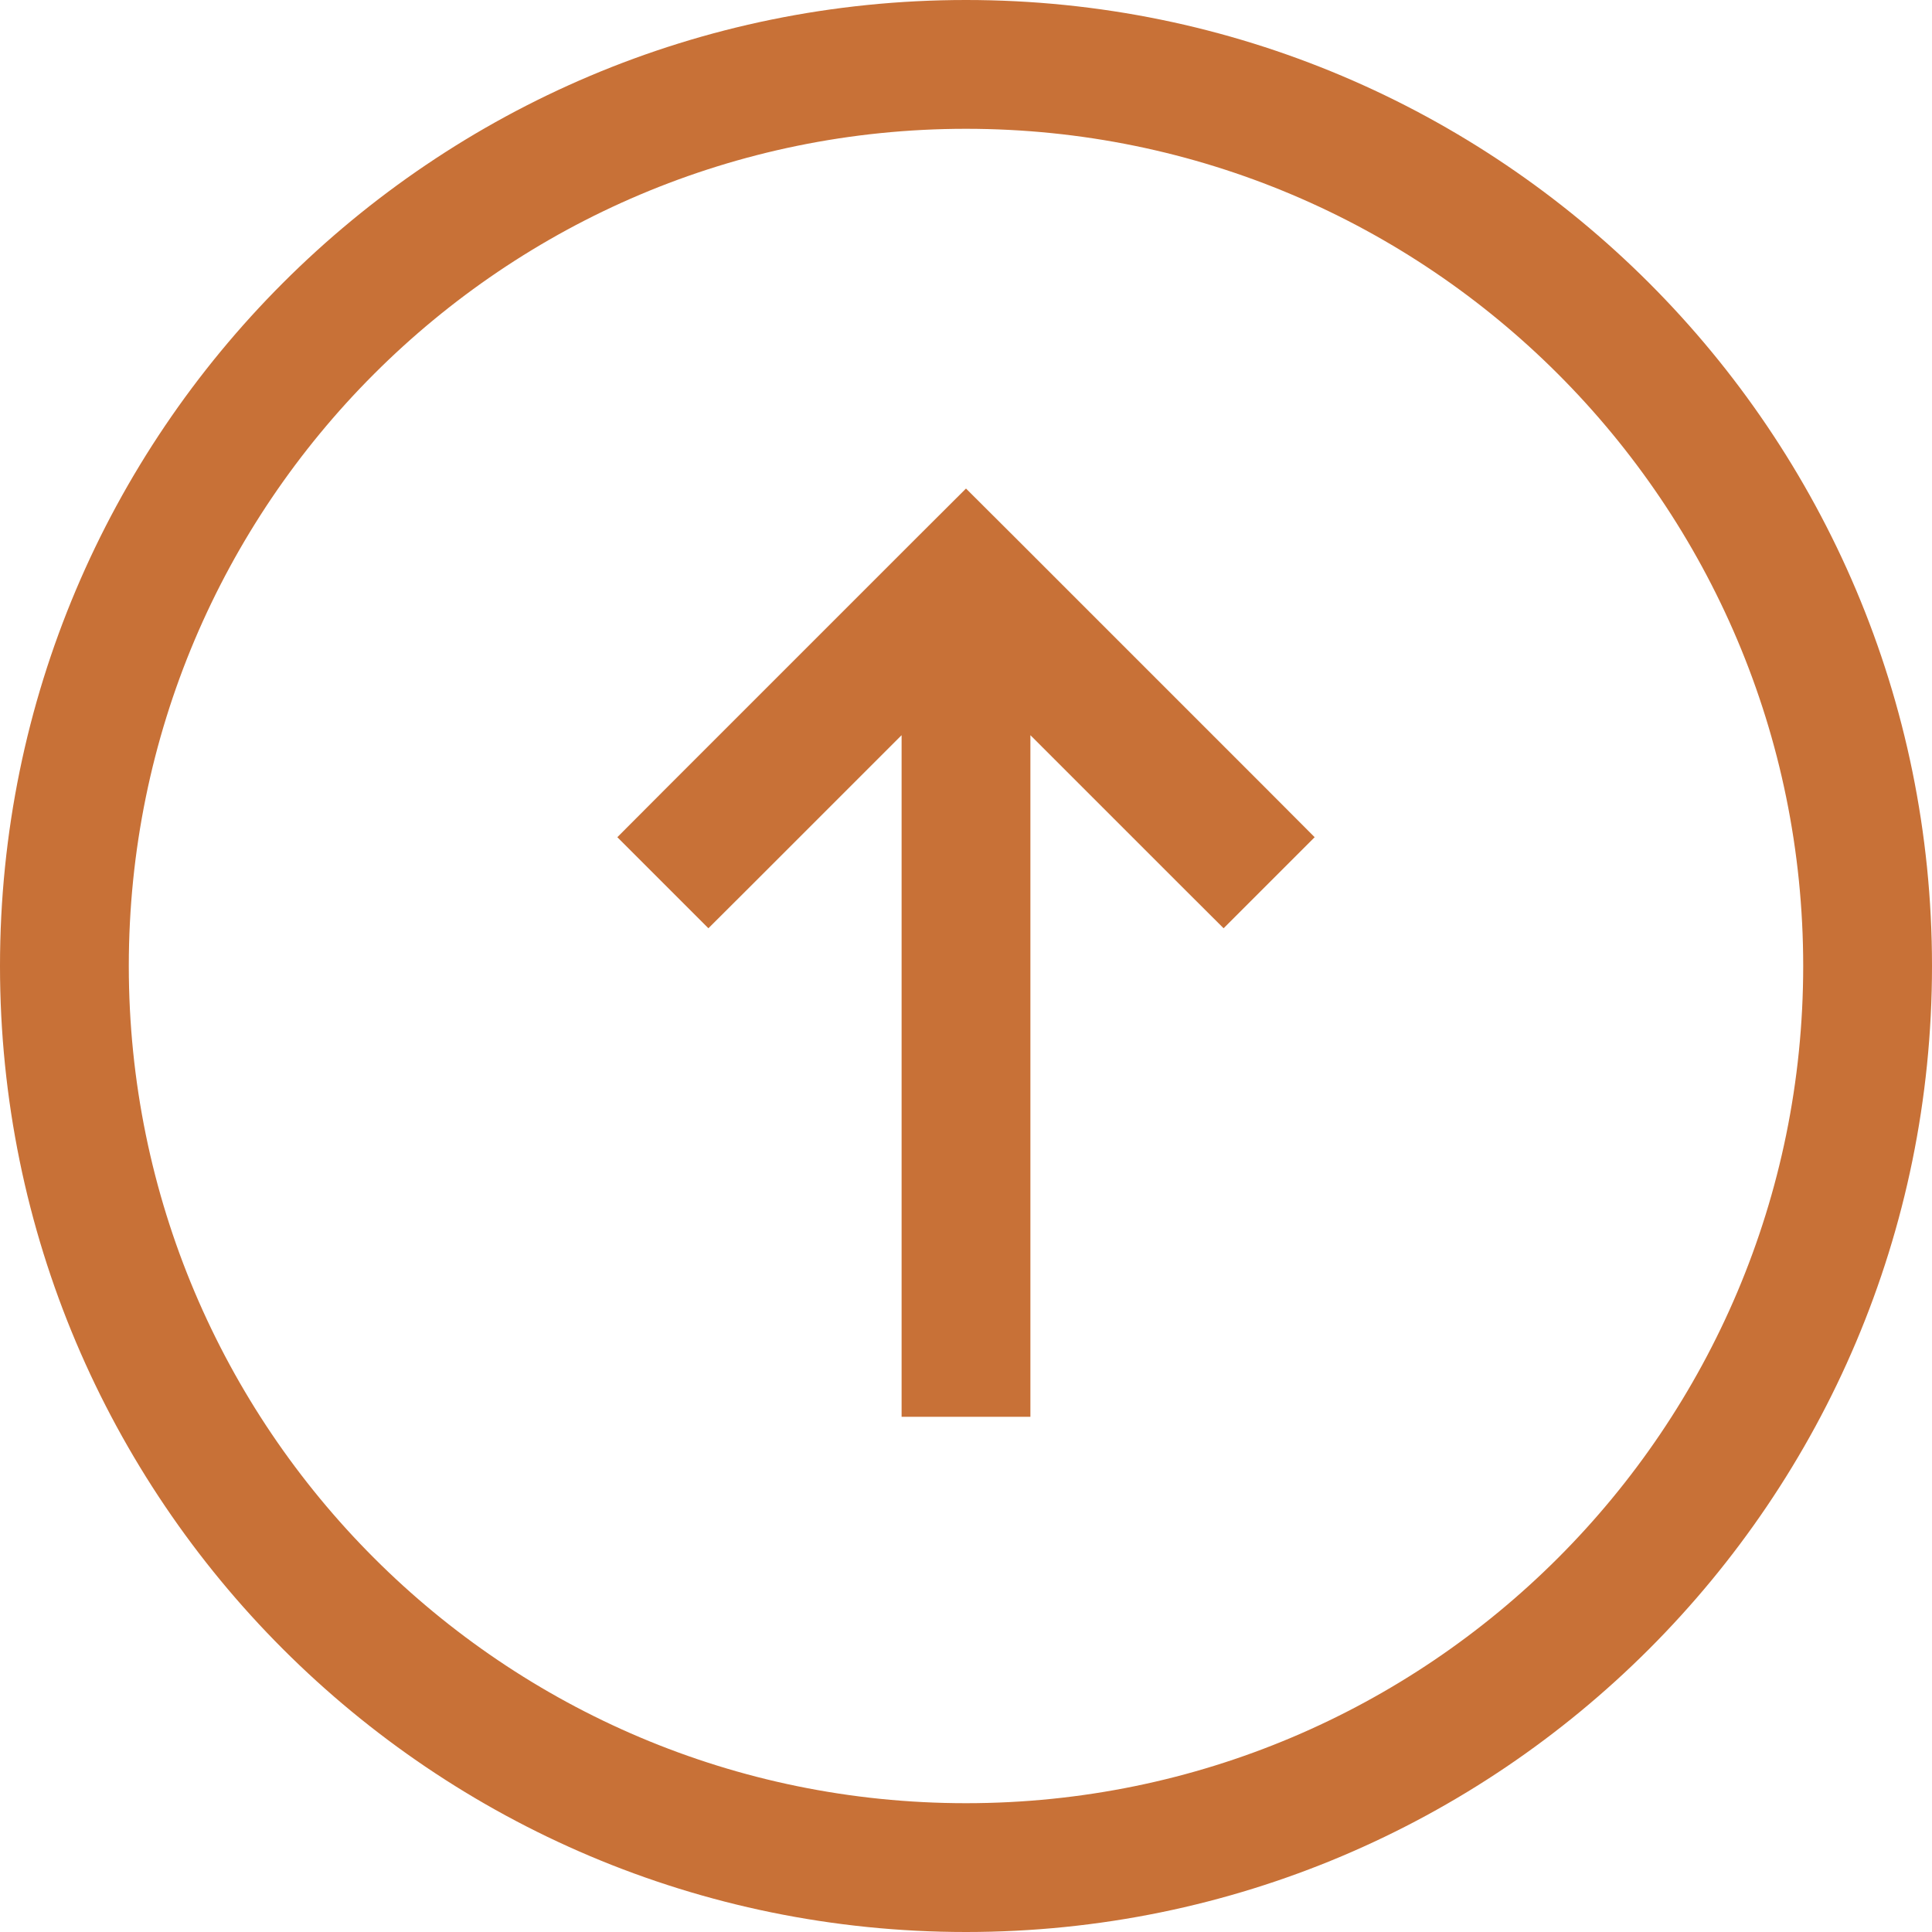
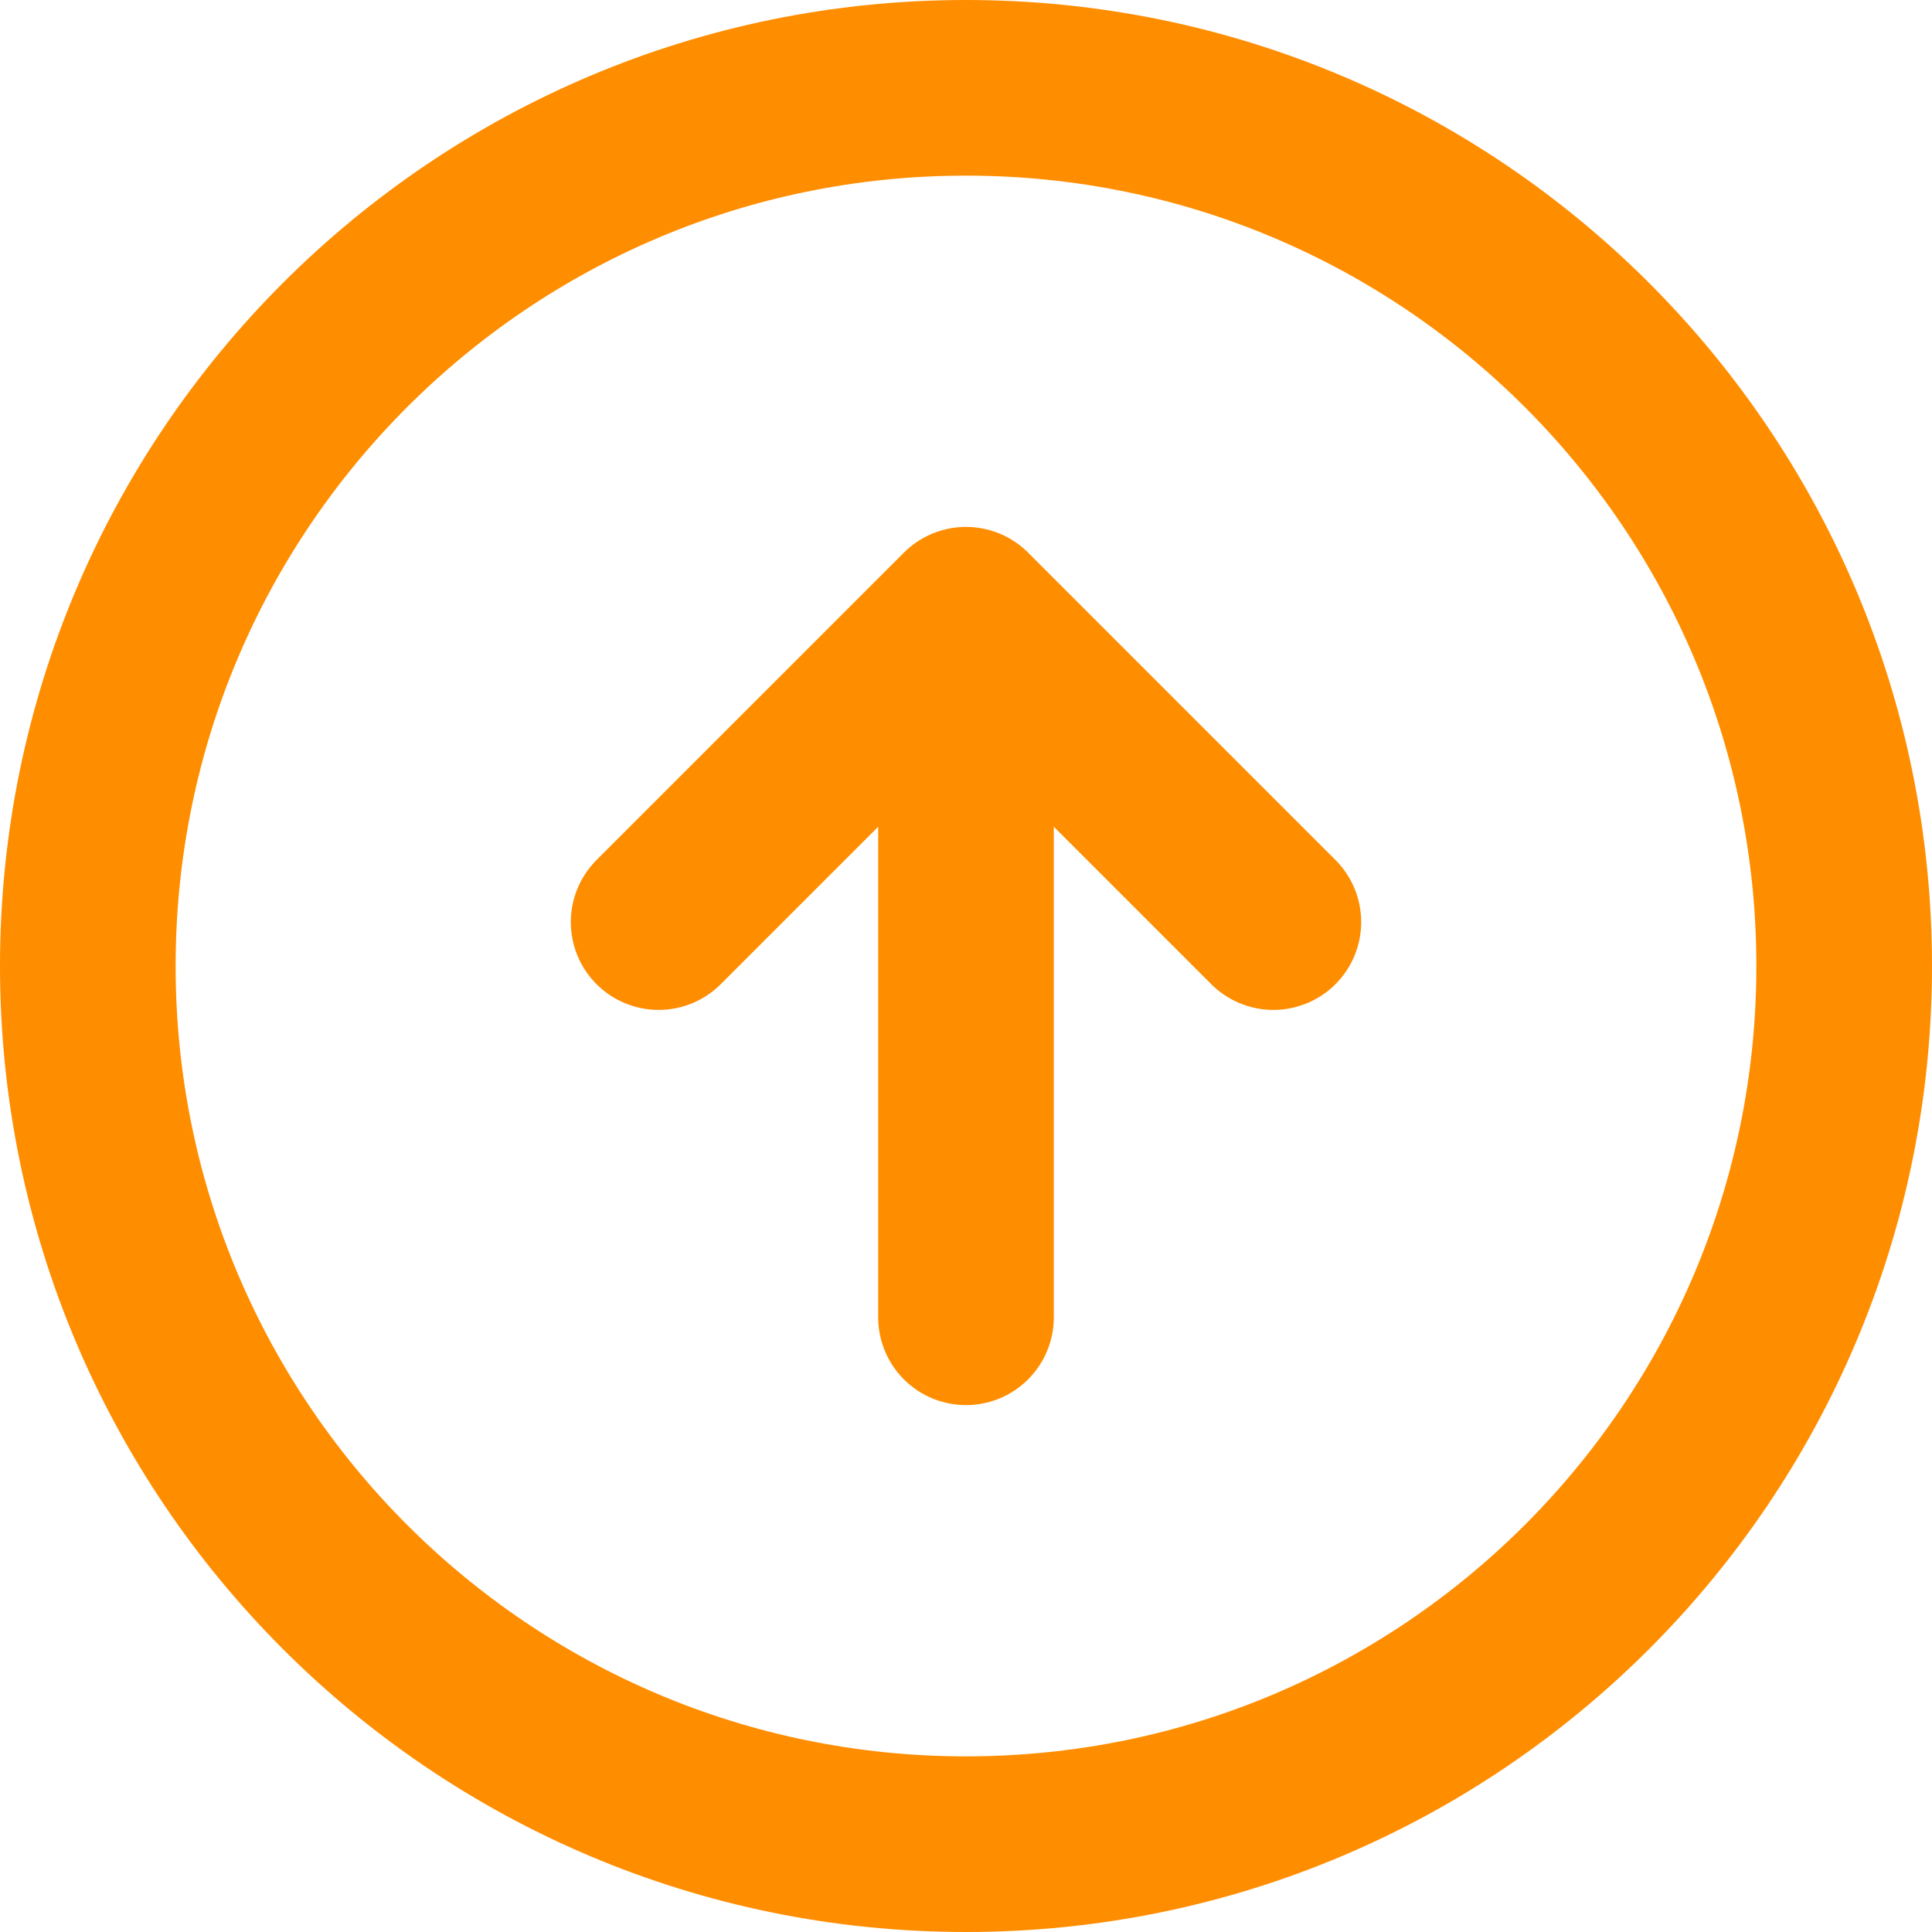
- <svg xmlns="http://www.w3.org/2000/svg" viewBox="0 0 15 15" fill="none" width="15" height="15" version="1.1" id="svg4">
+ <svg xmlns="http://www.w3.org/2000/svg" width="22" height="22" stroke-width="2" viewBox="0 0 22 22" fill="none" color="#000000" version="1.1" id="svg4">
  <defs id="defs8" />
-   <path d="M9.146 6.854l.354.353.707-.707-.353-.354-.708.708zM7.5 4.5l.354-.354-.354-.353-.354.353.354.354zM5.146 6.146l-.353.354.707.707.354-.353-.708-.708zM14.5 7.5H14h.5zm-7 7V14v.5zm0-14V0v.5zm-7 7H0h.5zm9.354-1.354l-2-2-.708.708 2 2 .708-.708zm-2.708-2l-2 2 .708.708 2-2-.708-.708zM7 4.5V11h1V4.5H7zm7 3A6.5 6.5 0 017.5 14v1A7.5 7.5 0 0015 7.5h-1zM7.5 1A6.5 6.5 0 0114 7.5h1A7.5 7.5 0 007.5 0v1zM1 7.5A6.5 6.5 0 017.5 1V0A7.5 7.5 0 000 7.5h1zm-1 0A7.5 7.5 0 007.5 15v-1A6.5 6.5 0 011 7.5H0z" fill="currentColor" id="path2" style="fill:#c87137" />
+   <path d="M 11,15 V 7 m 0,0 3.5,3.5 M 11,7 7.5,10.5 M 11,21 C 16.523,21 21,16.523 21,11 21,5.477 16.523,1 11,1 5.477,1 1,5.477 1,11 1,16.523 5.477,21 11,21 Z" stroke="#000000" stroke-width="2" stroke-linecap="round" stroke-linejoin="round" id="path2" style="stroke:#ff8d00;stroke-opacity:1" />
</svg>
